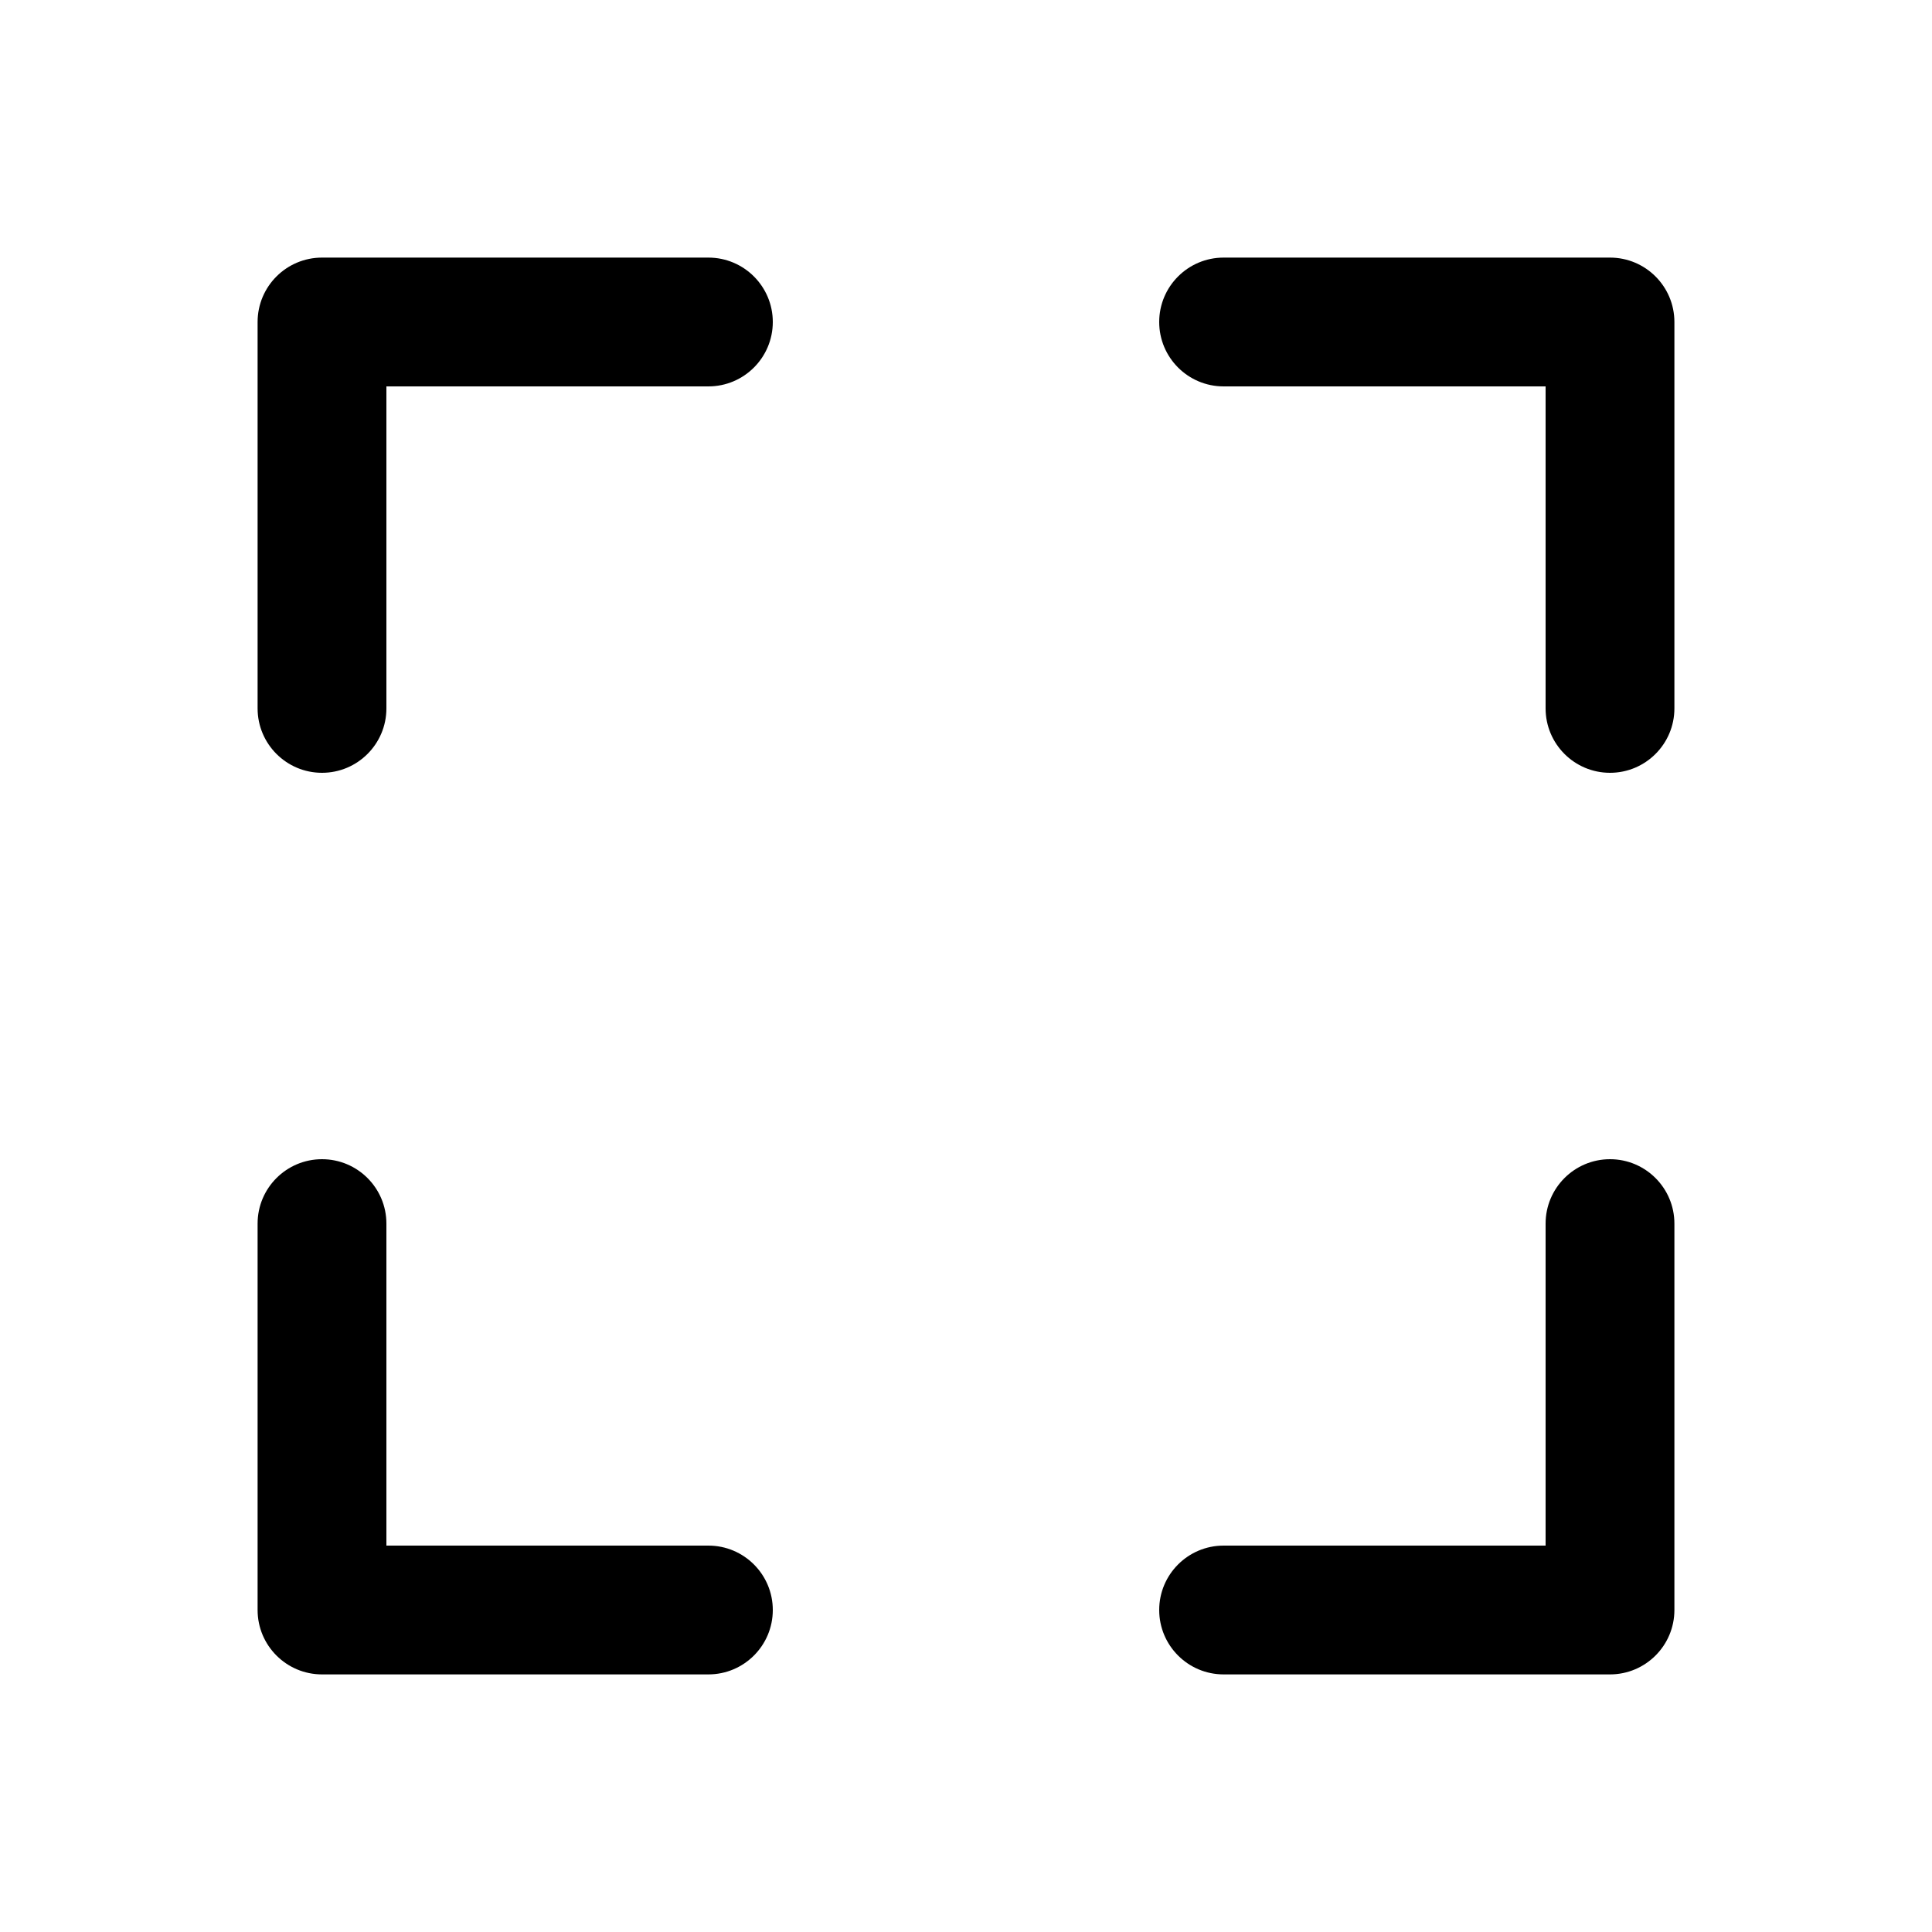
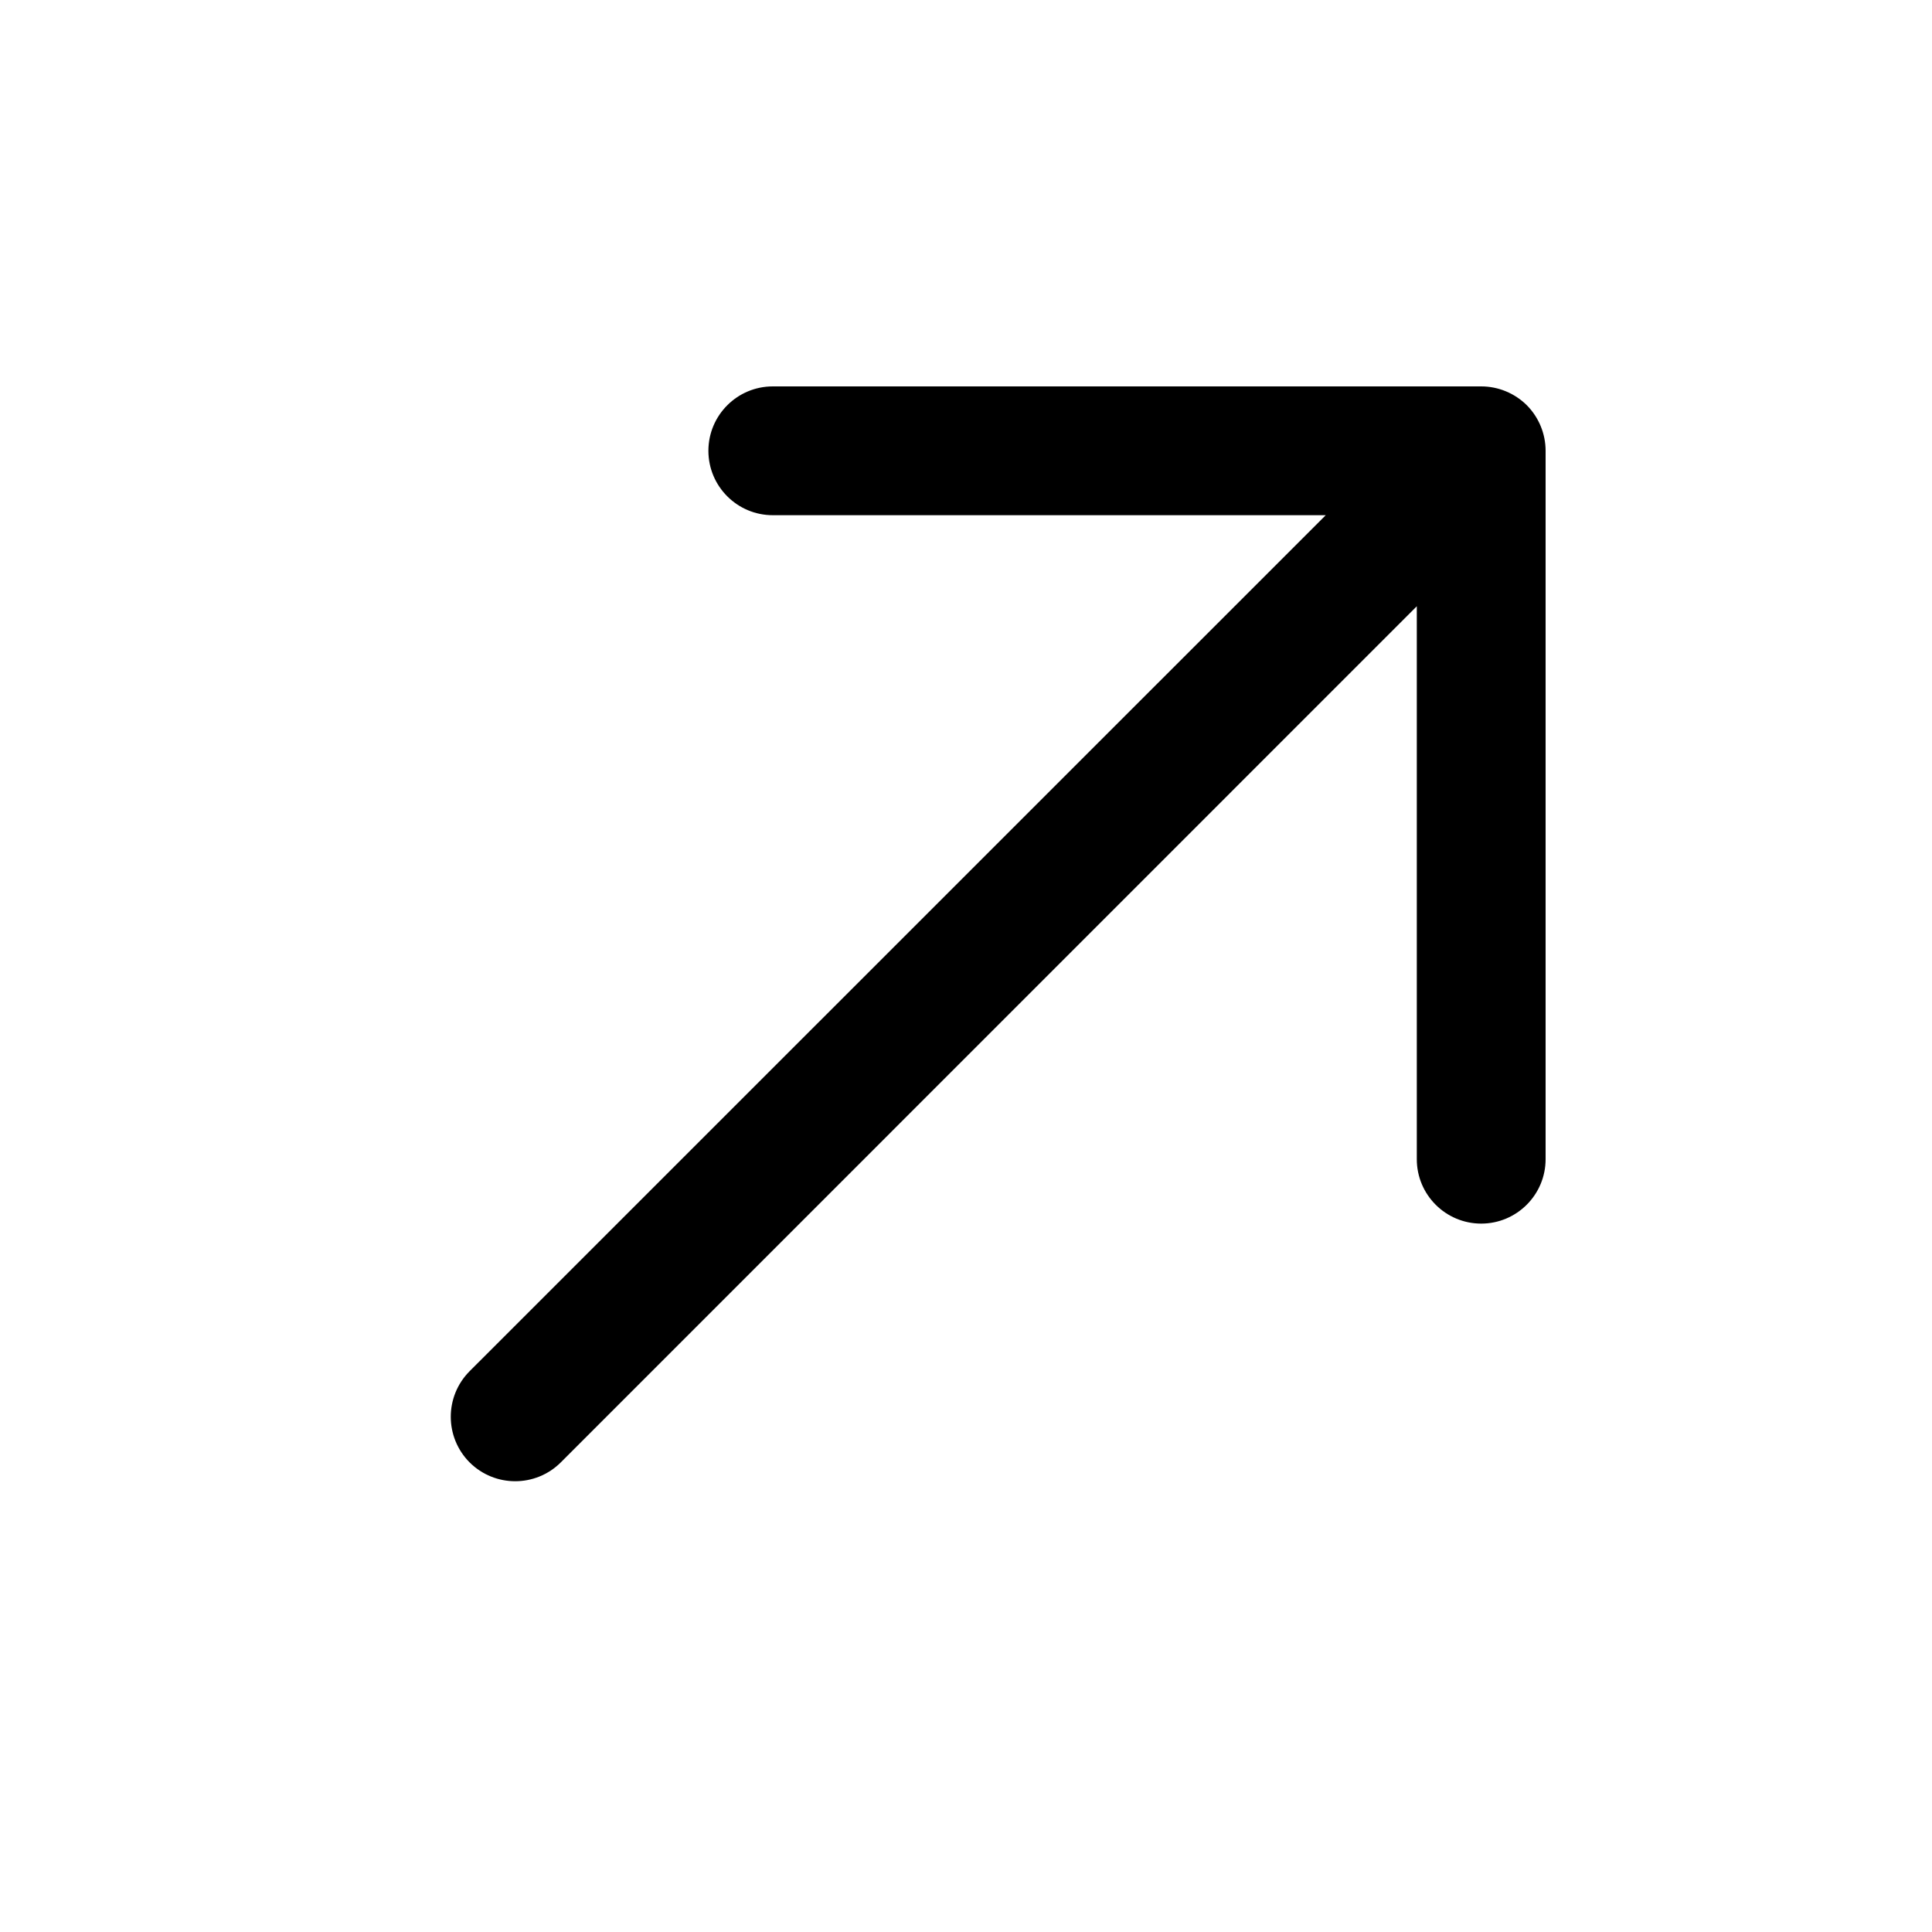
<svg xmlns="http://www.w3.org/2000/svg" width="15" height="15" viewBox="0 0 15 15" fill="none">
-   <path d="M2 2.5C2 2.224 2.224 2 2.5 2H5.5C5.776 2 6 2.224 6 2.5C6 2.776 5.776 3 5.5 3H3V5.5C3 5.776 2.776 6 2.5 6C2.224 6 2 5.776 2 5.5V2.5ZM9 2.5C9 2.224 9.224 2 9.5 2H12.5C12.776 2 13 2.224 13 2.5V5.5C13 5.776 12.776 6 12.5 6C12.224 6 12 5.776 12 5.5V3H9.5C9.224 3 9 2.776 9 2.5ZM2.5 9C2.776 9 3 9.224 3 9.5V12H5.5C5.776 12 6 12.224 6 12.5C6 12.776 5.776 13 5.5 13H2.5C2.224 13 2 12.776 2 12.5V9.5C2 9.224 2.224 9 2.5 9ZM12.5 9C12.776 9 13 9.224 13 9.5V12.5C13 12.776 12.776 13 12.5 13H9.5C9.224 13 9 12.776 9 12.5C9 12.224 9.224 12 9.5 12H12V9.5C12 9.224 12.224 9 12.5 9Z" fill="currentColor" fill-rule="evenodd" clip-rule="evenodd" />
+   <path d="M3.646 11.354C3.451 11.158 3.451 10.842 3.646 10.646L10.293 4L6 4C5.724 4 5.5 3.776 5.5 3.5C5.5 3.224 5.724 3 6 3L11.5 3C11.633 3 11.76 3.053 11.854 3.146C11.947 3.24 12 3.367 12 3.5L12 9C12 9.276 11.776 9.5 11.5 9.5C11.224 9.5 11 9.276 11 9V4.707L4.354 11.354C4.158 11.549 3.842 11.549 3.646 11.354Z" fill="currentColor" fill-rule="evenodd" clip-rule="evenodd" />
</svg>
